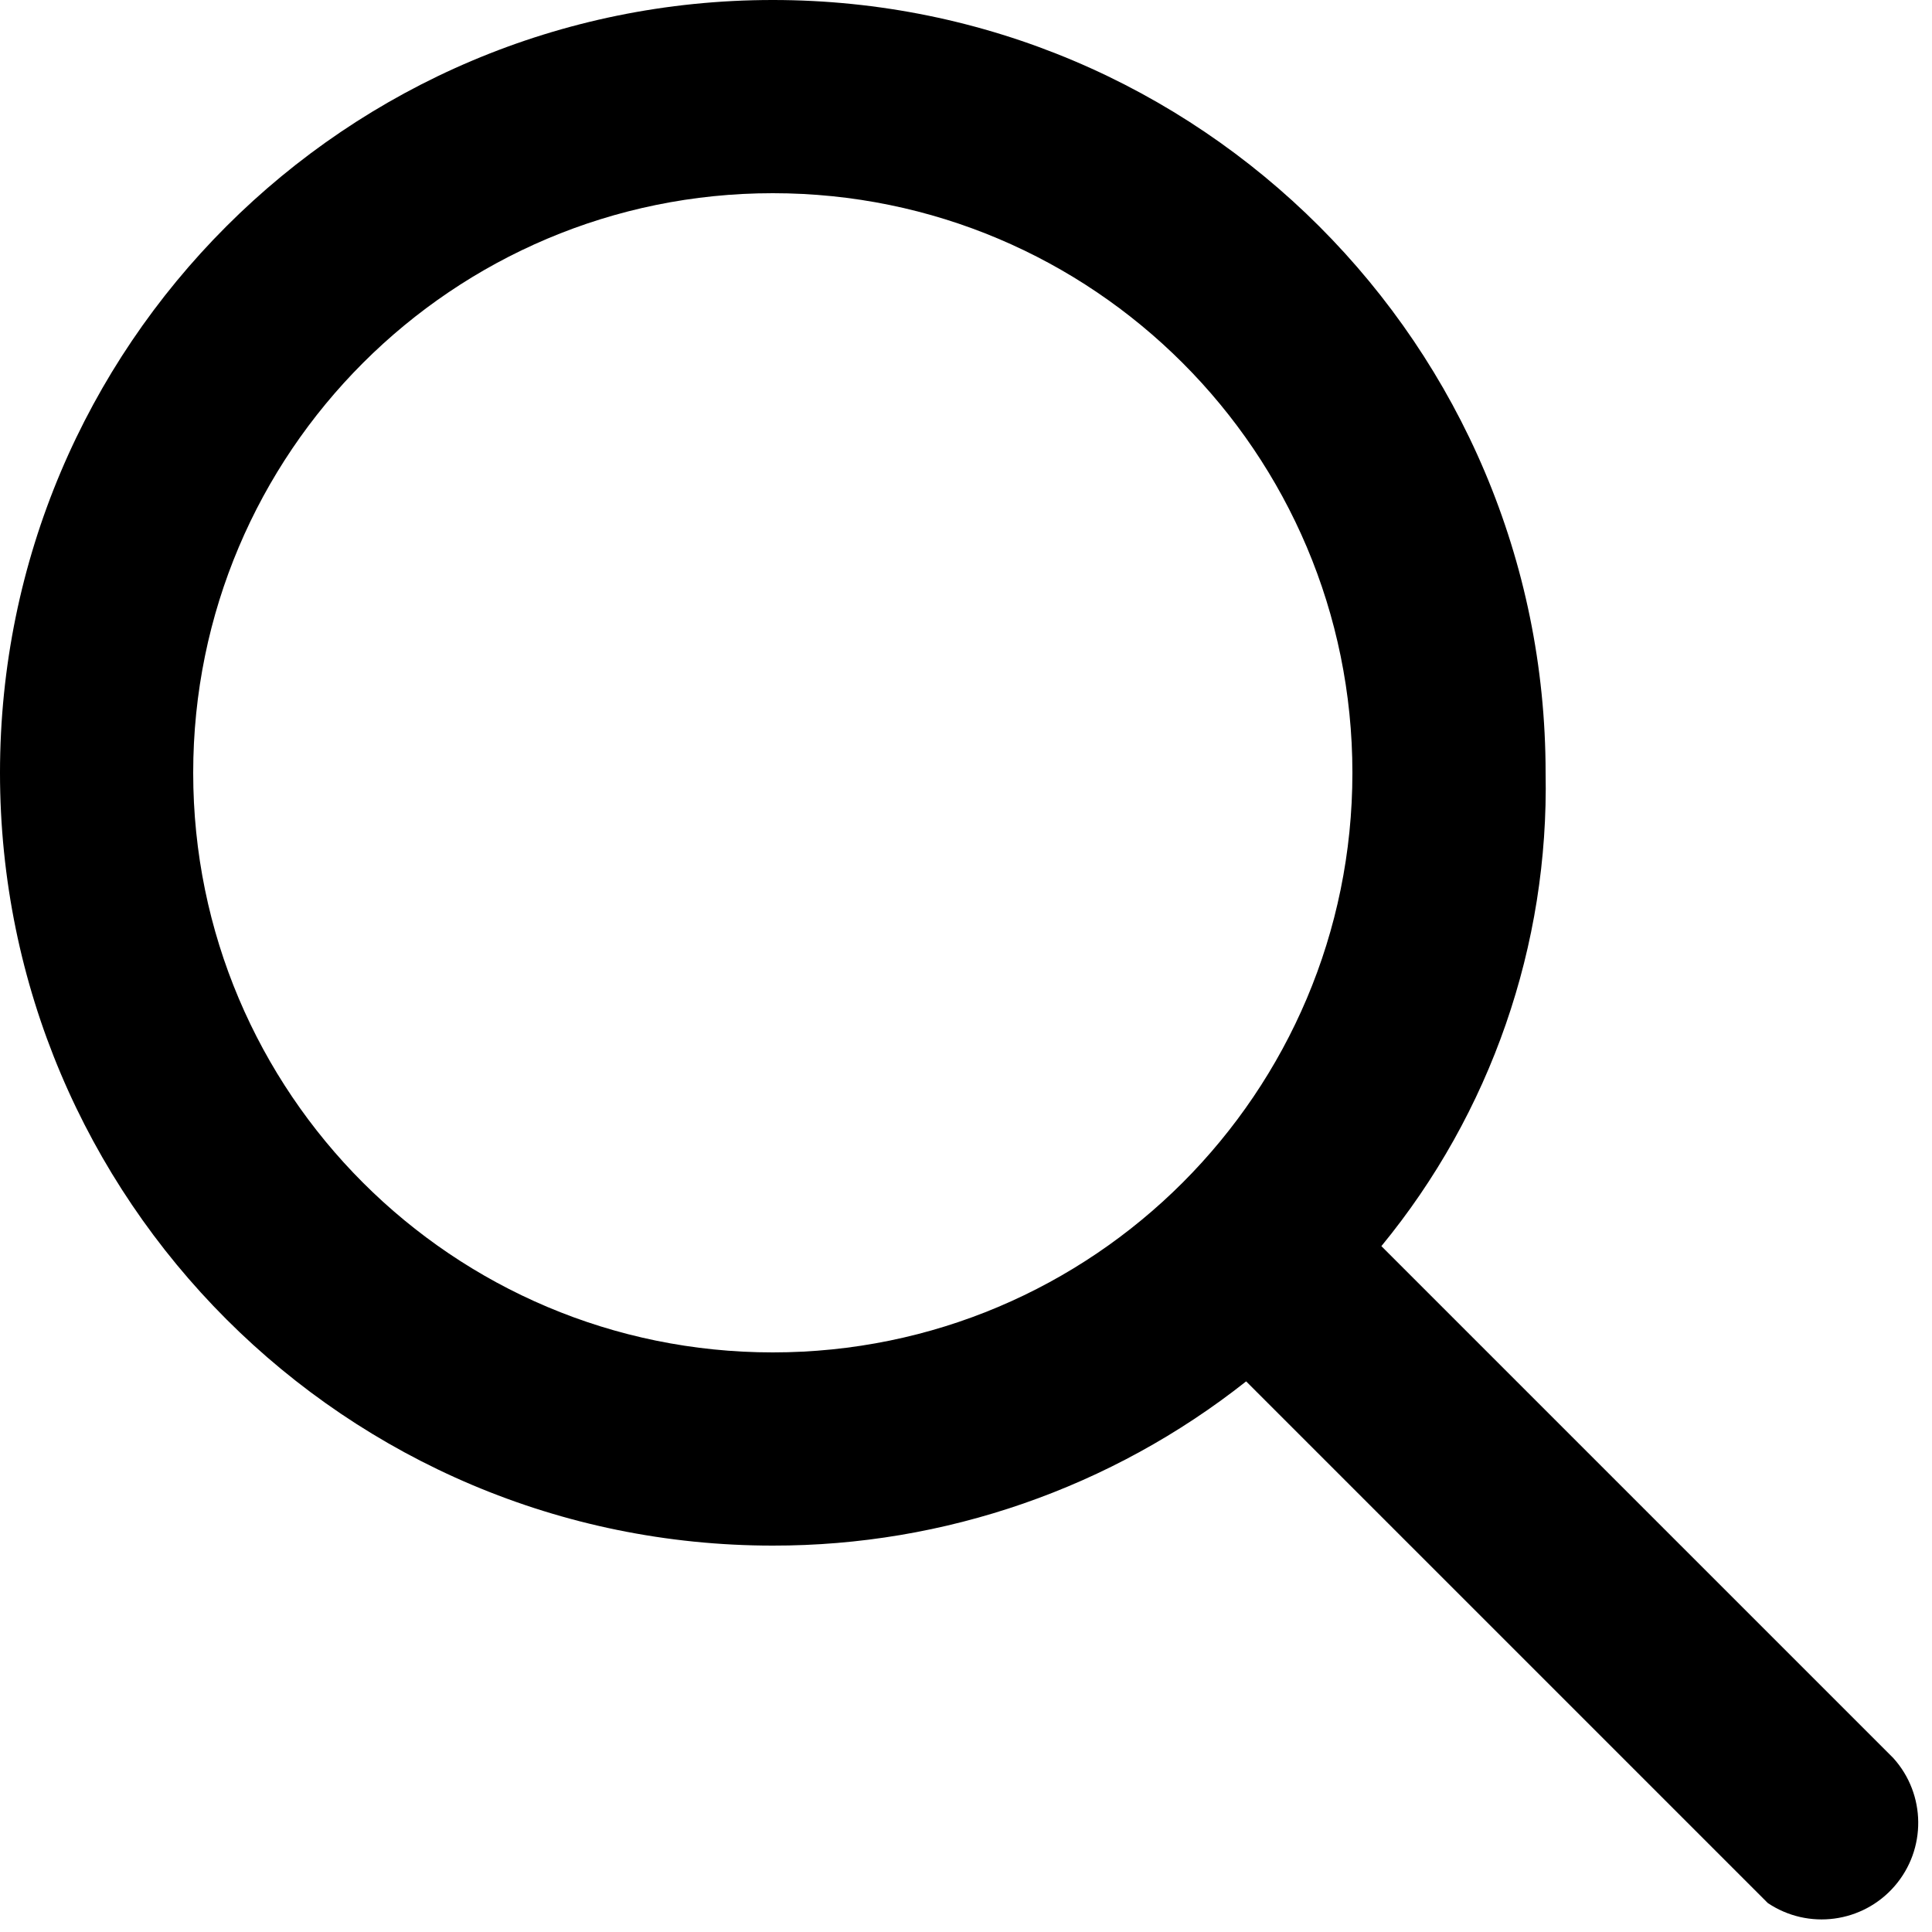
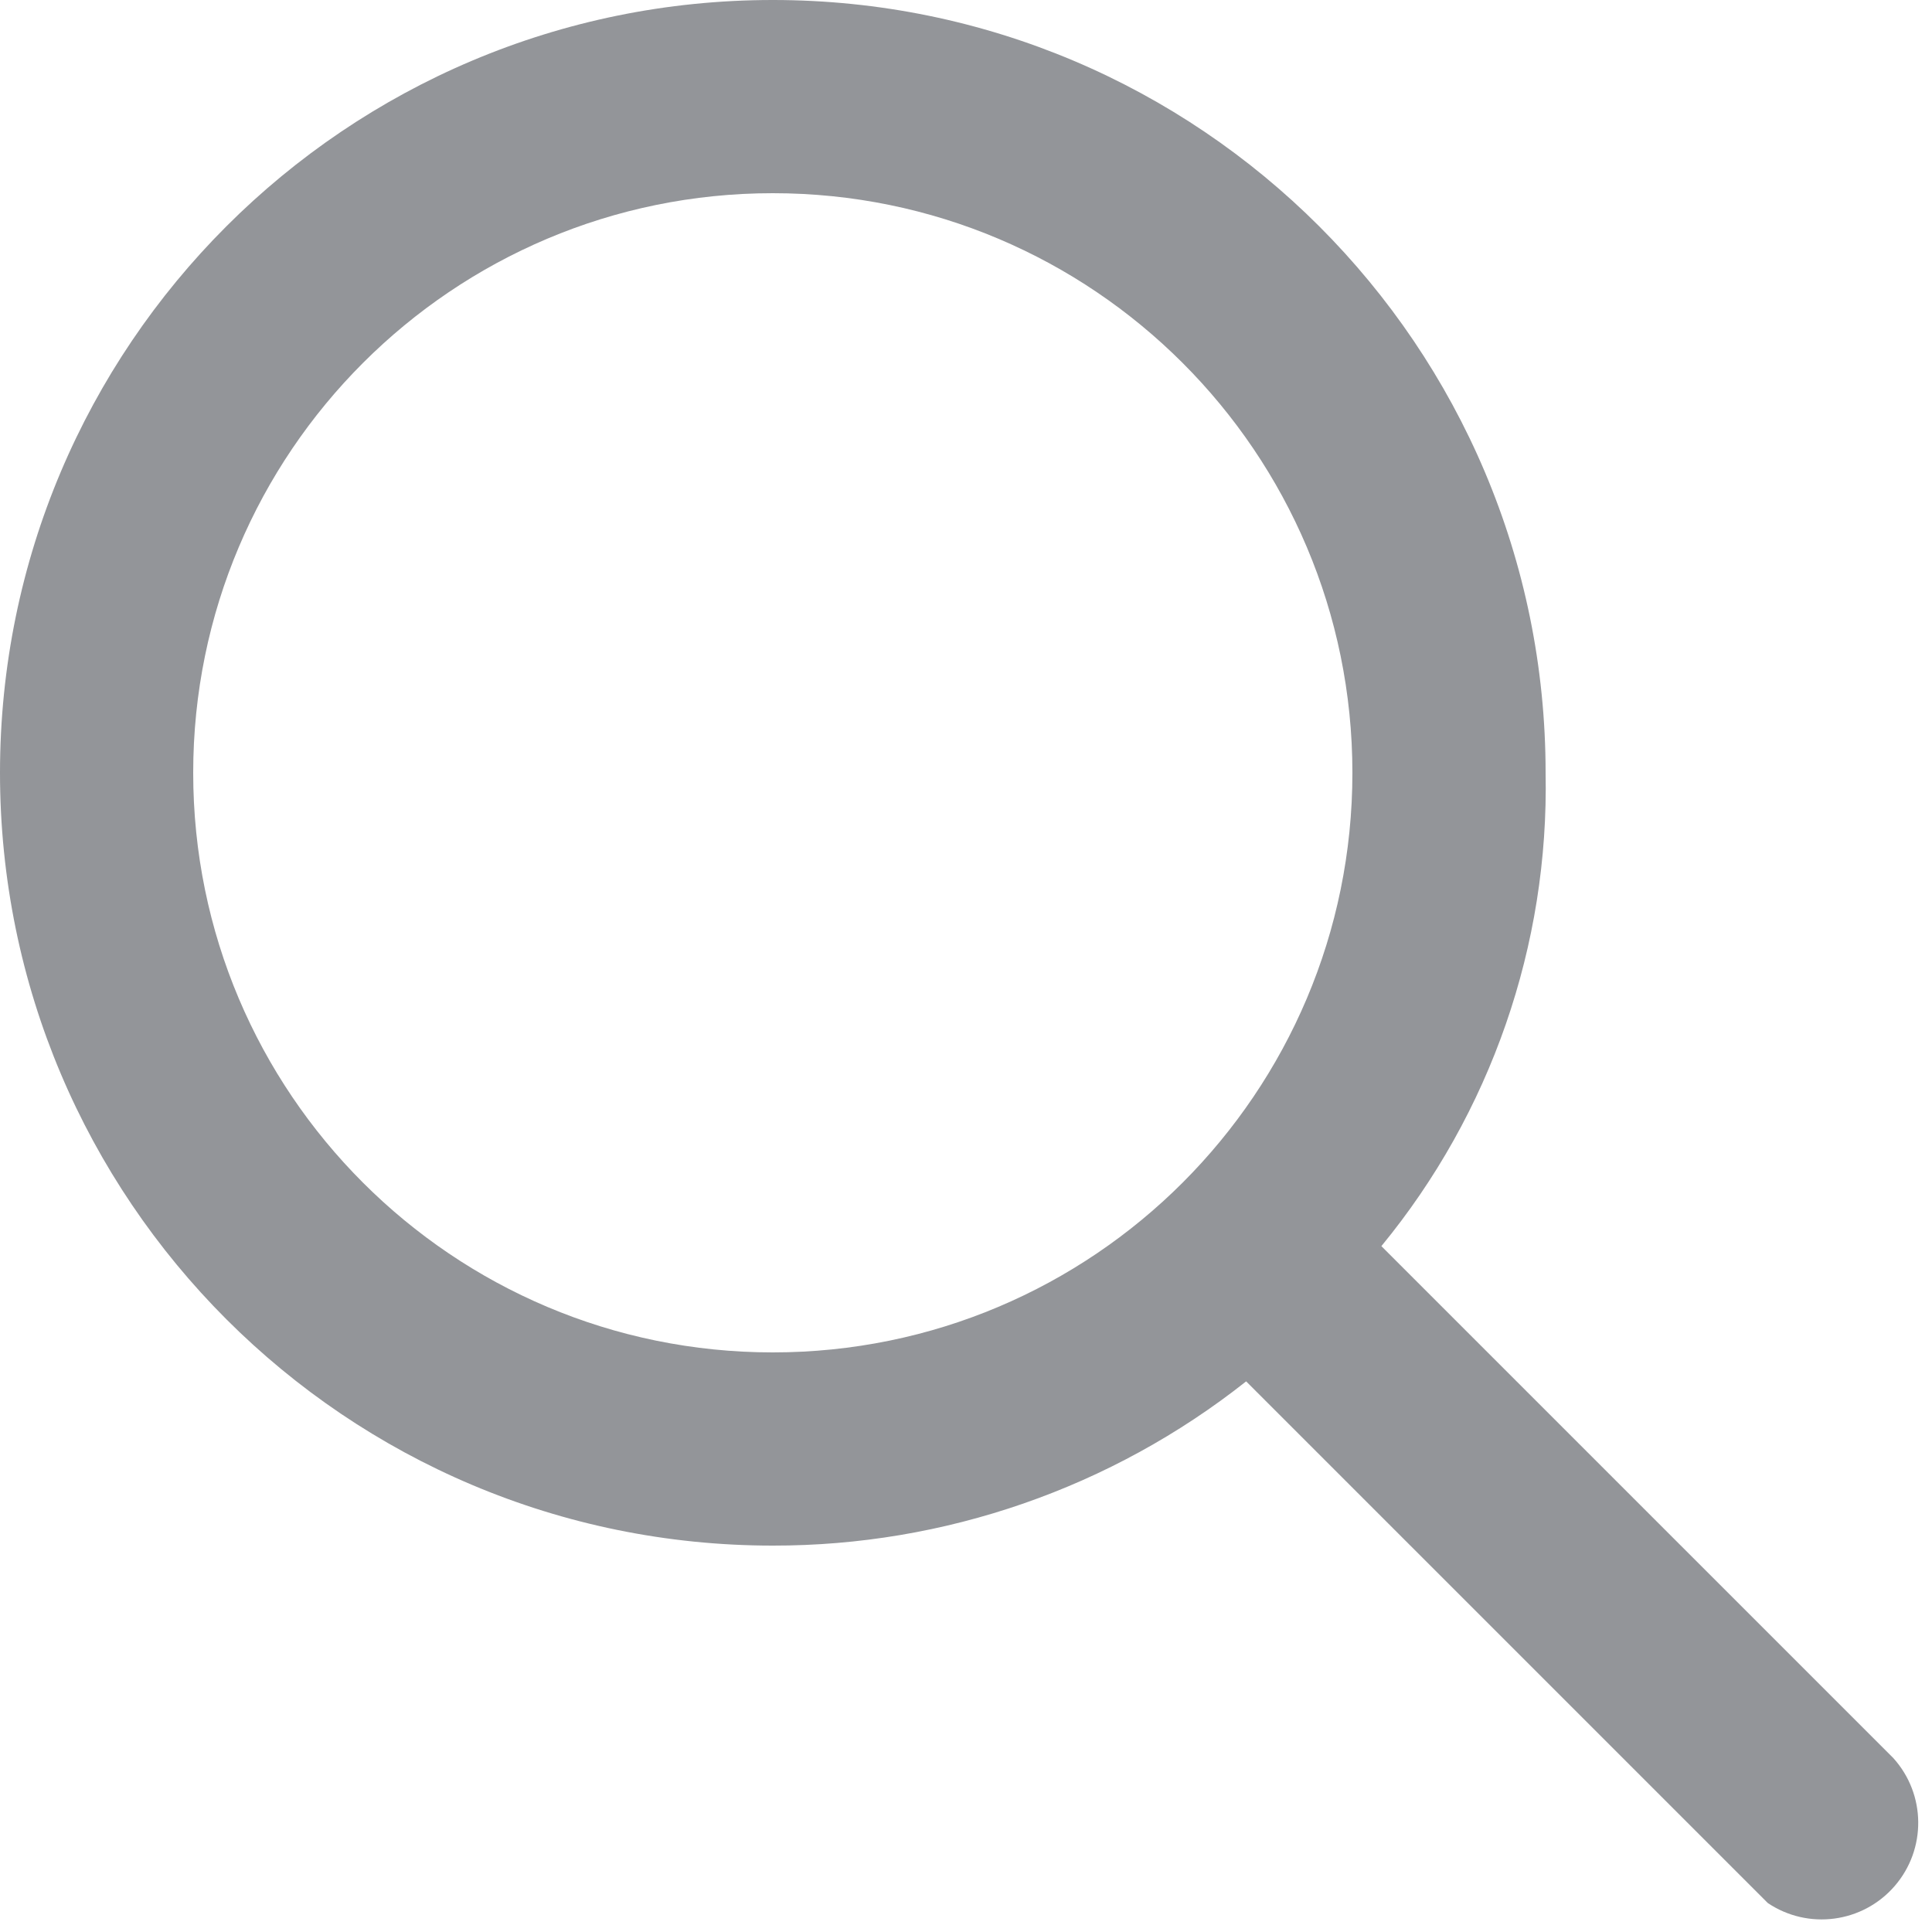
- <svg xmlns="http://www.w3.org/2000/svg" width="20" height="20" viewBox="0 0 20 20">
+ <svg xmlns="http://www.w3.org/2000/svg" width="20" height="20" viewBox="0 0 20 20" fill="#939599">
  <g id="Layer_1" data-name="Layer 1">
    <path d="M8,0A8,8,0,0,0,8,16a7.88,7.88,0,0,0,4.9-1.7l5.3,5.3.1.1a1,1,0,0,0,1.3-1.5l-5.3-5.3A7.48,7.48,0,0,0,16,8,8,8,0,0,0,8,0ZM8,14a6,6,0,1,1,6-6A6,6,0,0,1,8,14Z" />
  </g>
</svg>
